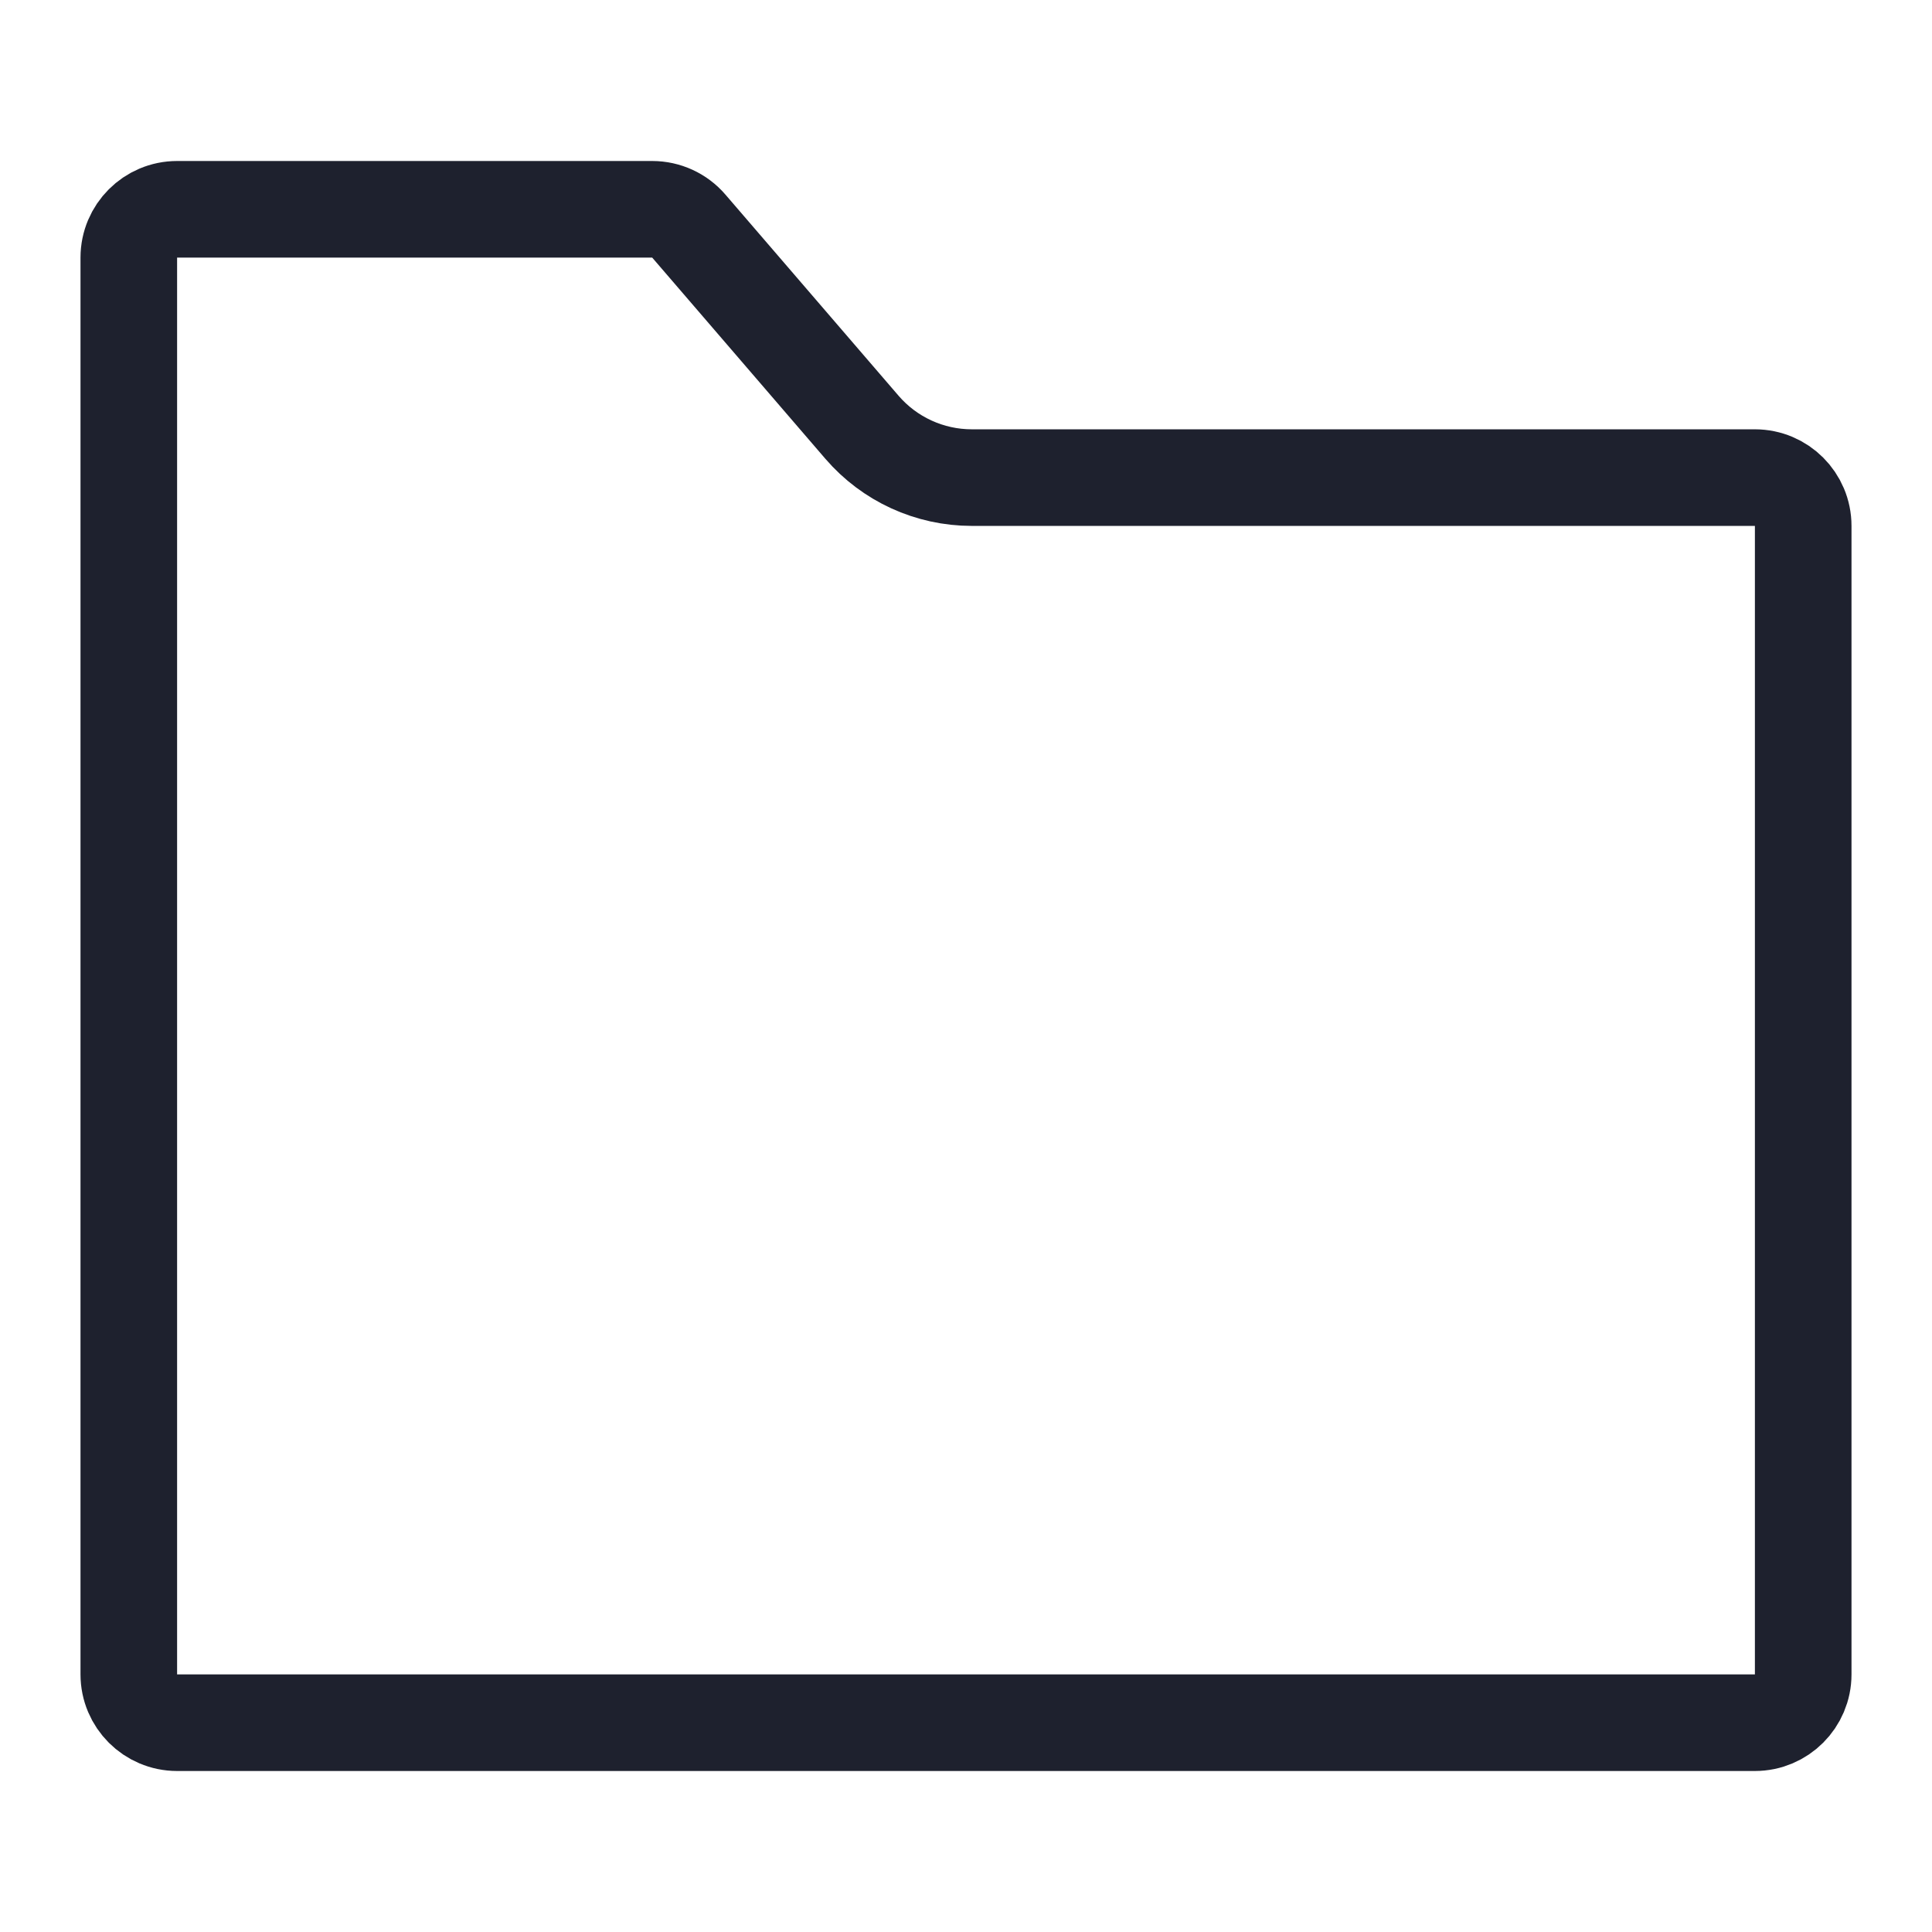
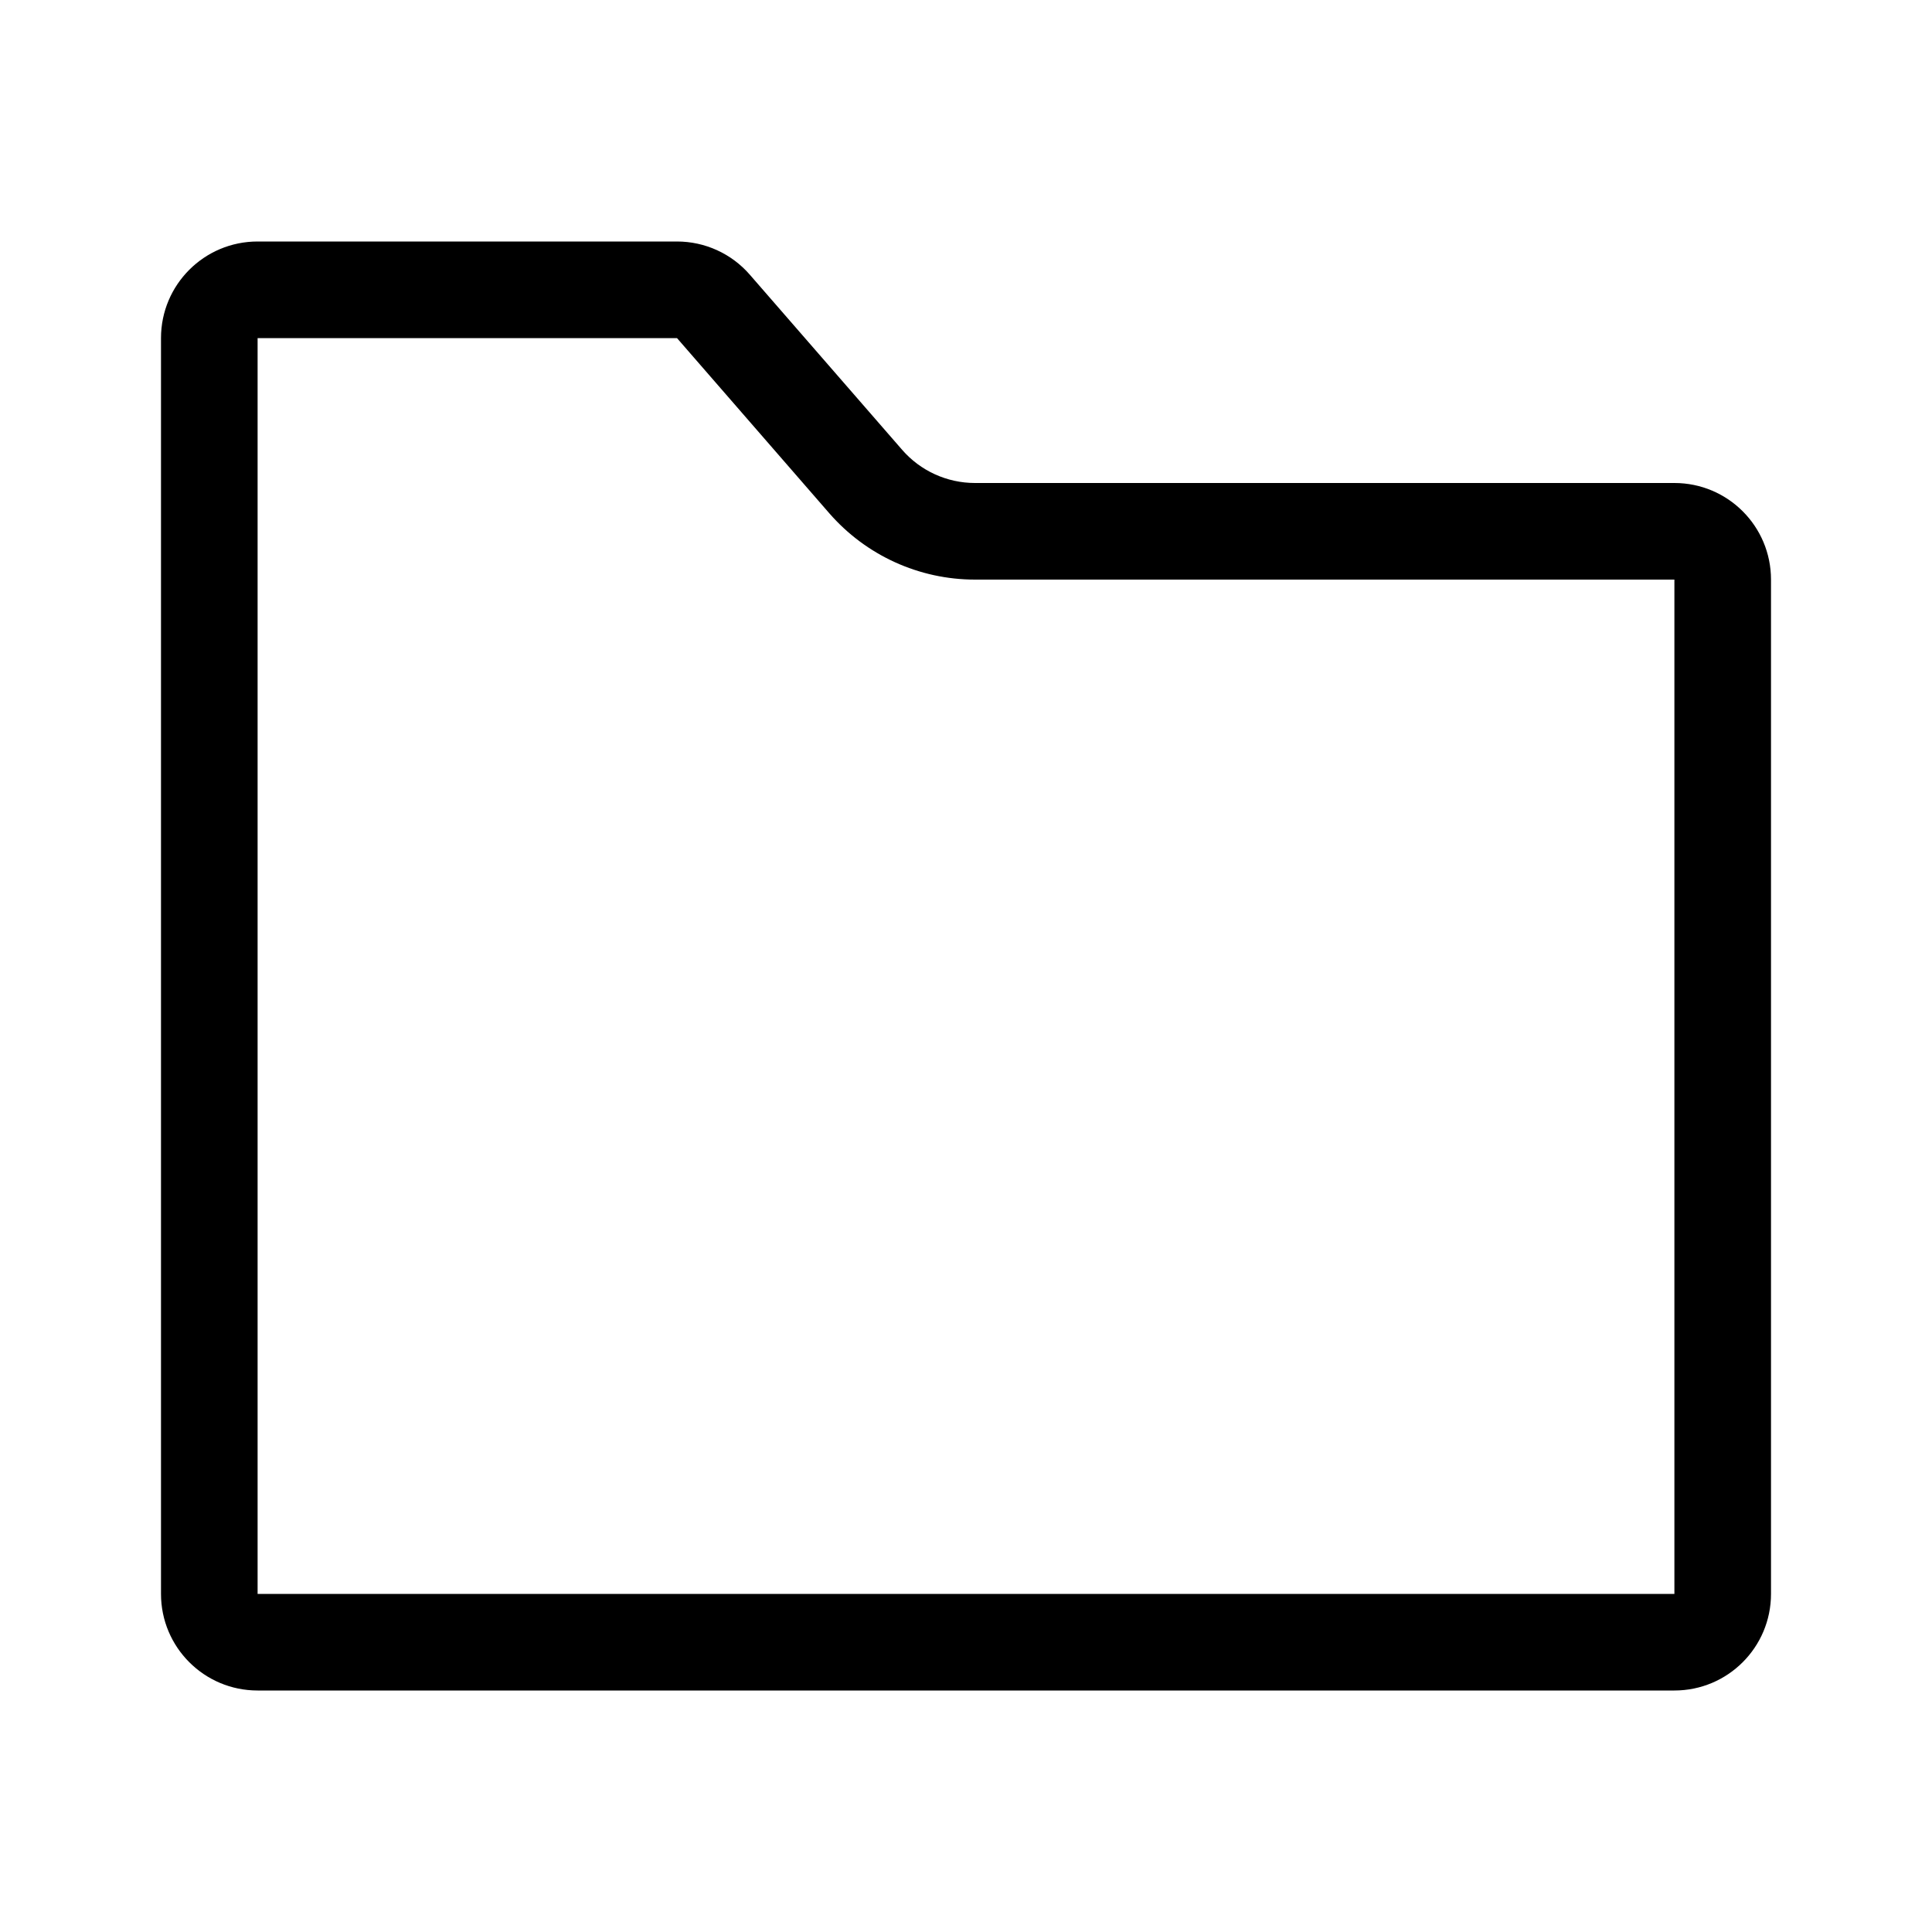
- <svg xmlns="http://www.w3.org/2000/svg" width="24" height="24" viewBox="0 0 24 24" fill="none">
-   <path d="M2.2 2.6H8.102C8.277 2.6 8.443 2.676 8.557 2.809L10.708 5.308C11.05 5.705 11.548 5.933 12.072 5.933H21.8C22.131 5.933 22.4 6.202 22.4 6.533V20.8C22.4 21.131 22.131 21.4 21.8 21.4H2.2C1.869 21.4 1.6 21.131 1.6 20.8V3.2C1.6 2.869 1.869 2.6 2.2 2.6Z" stroke="#1E212E" stroke-width="1.2" stroke-linecap="round" />
+ <svg xmlns="http://www.w3.org/2000/svg" width="24" height="24" viewBox="0 0 24 24">
+   <path d="M8.41 4.2L3.2 4.2L3.2 4.2V19.8H20.8L20.8 7.2H12.112C11.417 7.2 10.757 6.899 10.301 6.375L8.41 4.2ZM3.2 3H8.41C8.757 3 9.087 3.15 9.315 3.413L11.206 5.587C11.434 5.85 11.765 6 12.112 6H20.8C21.463 6 22 6.537 22 7.2V19.8C22 20.463 21.463 21 20.8 21H3.2C2.537 21 2 20.463 2 19.8V4.2C2 3.537 2.537 3 3.2 3Z" />
</svg>
